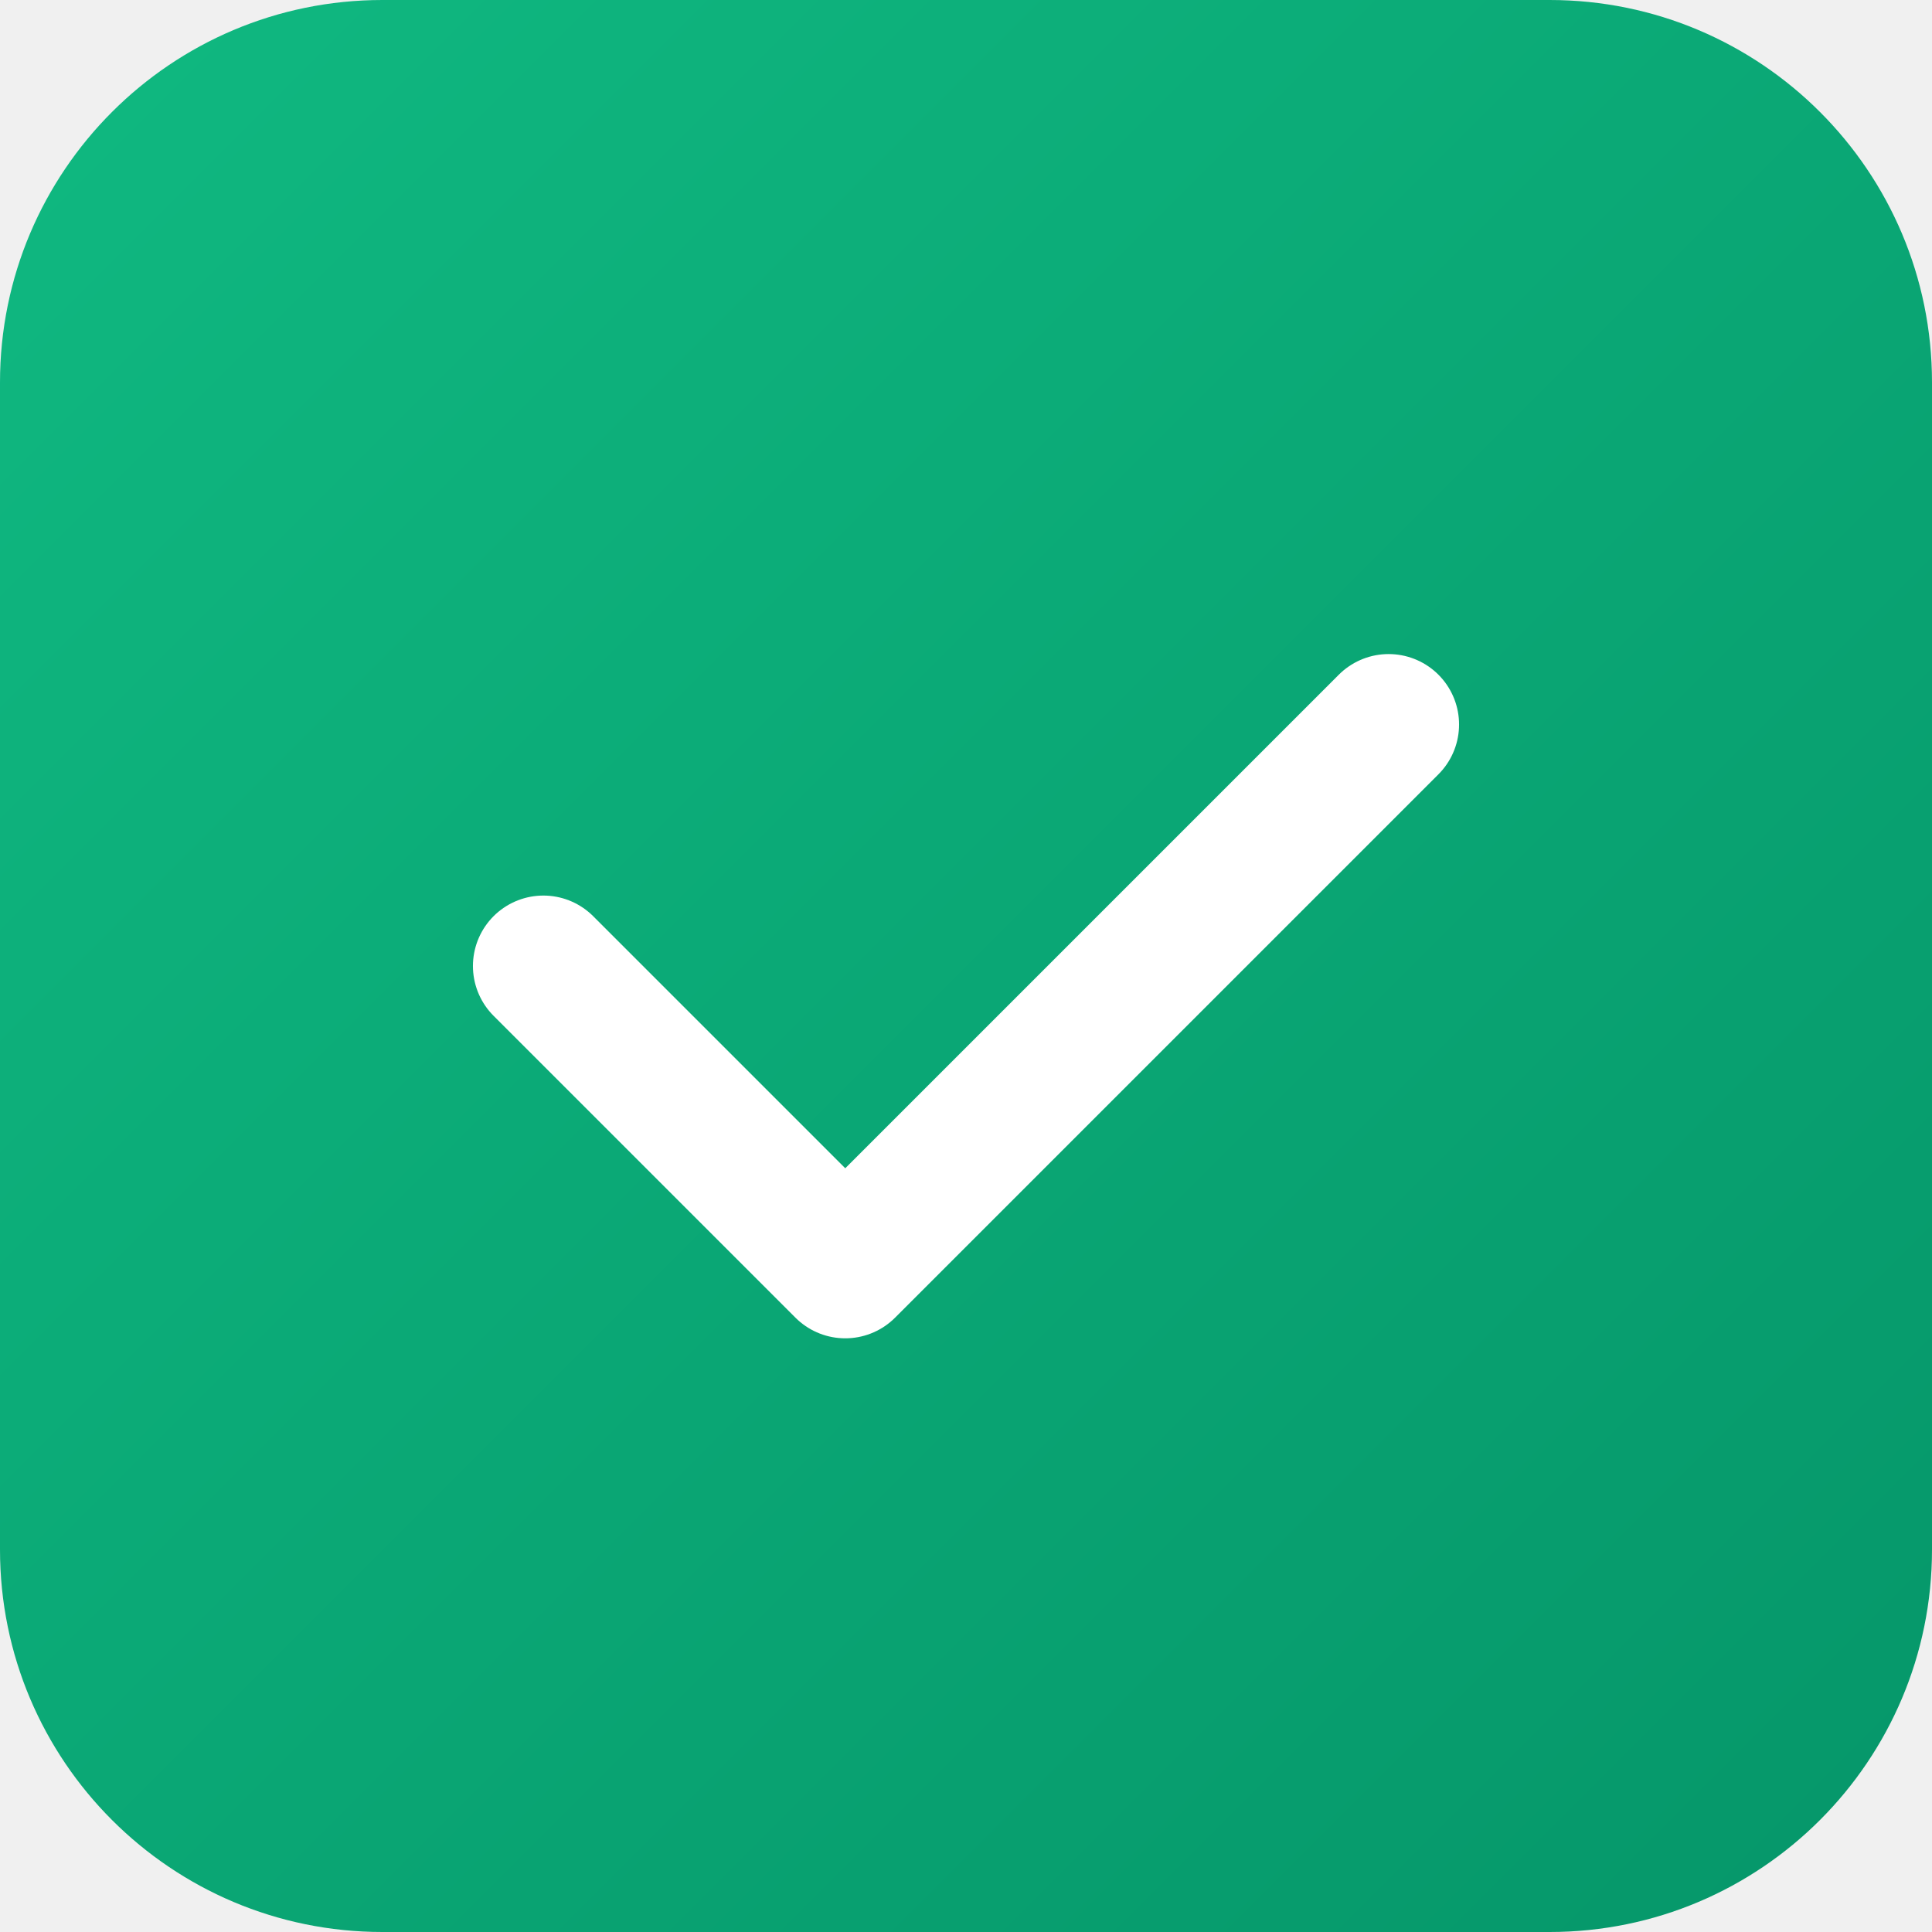
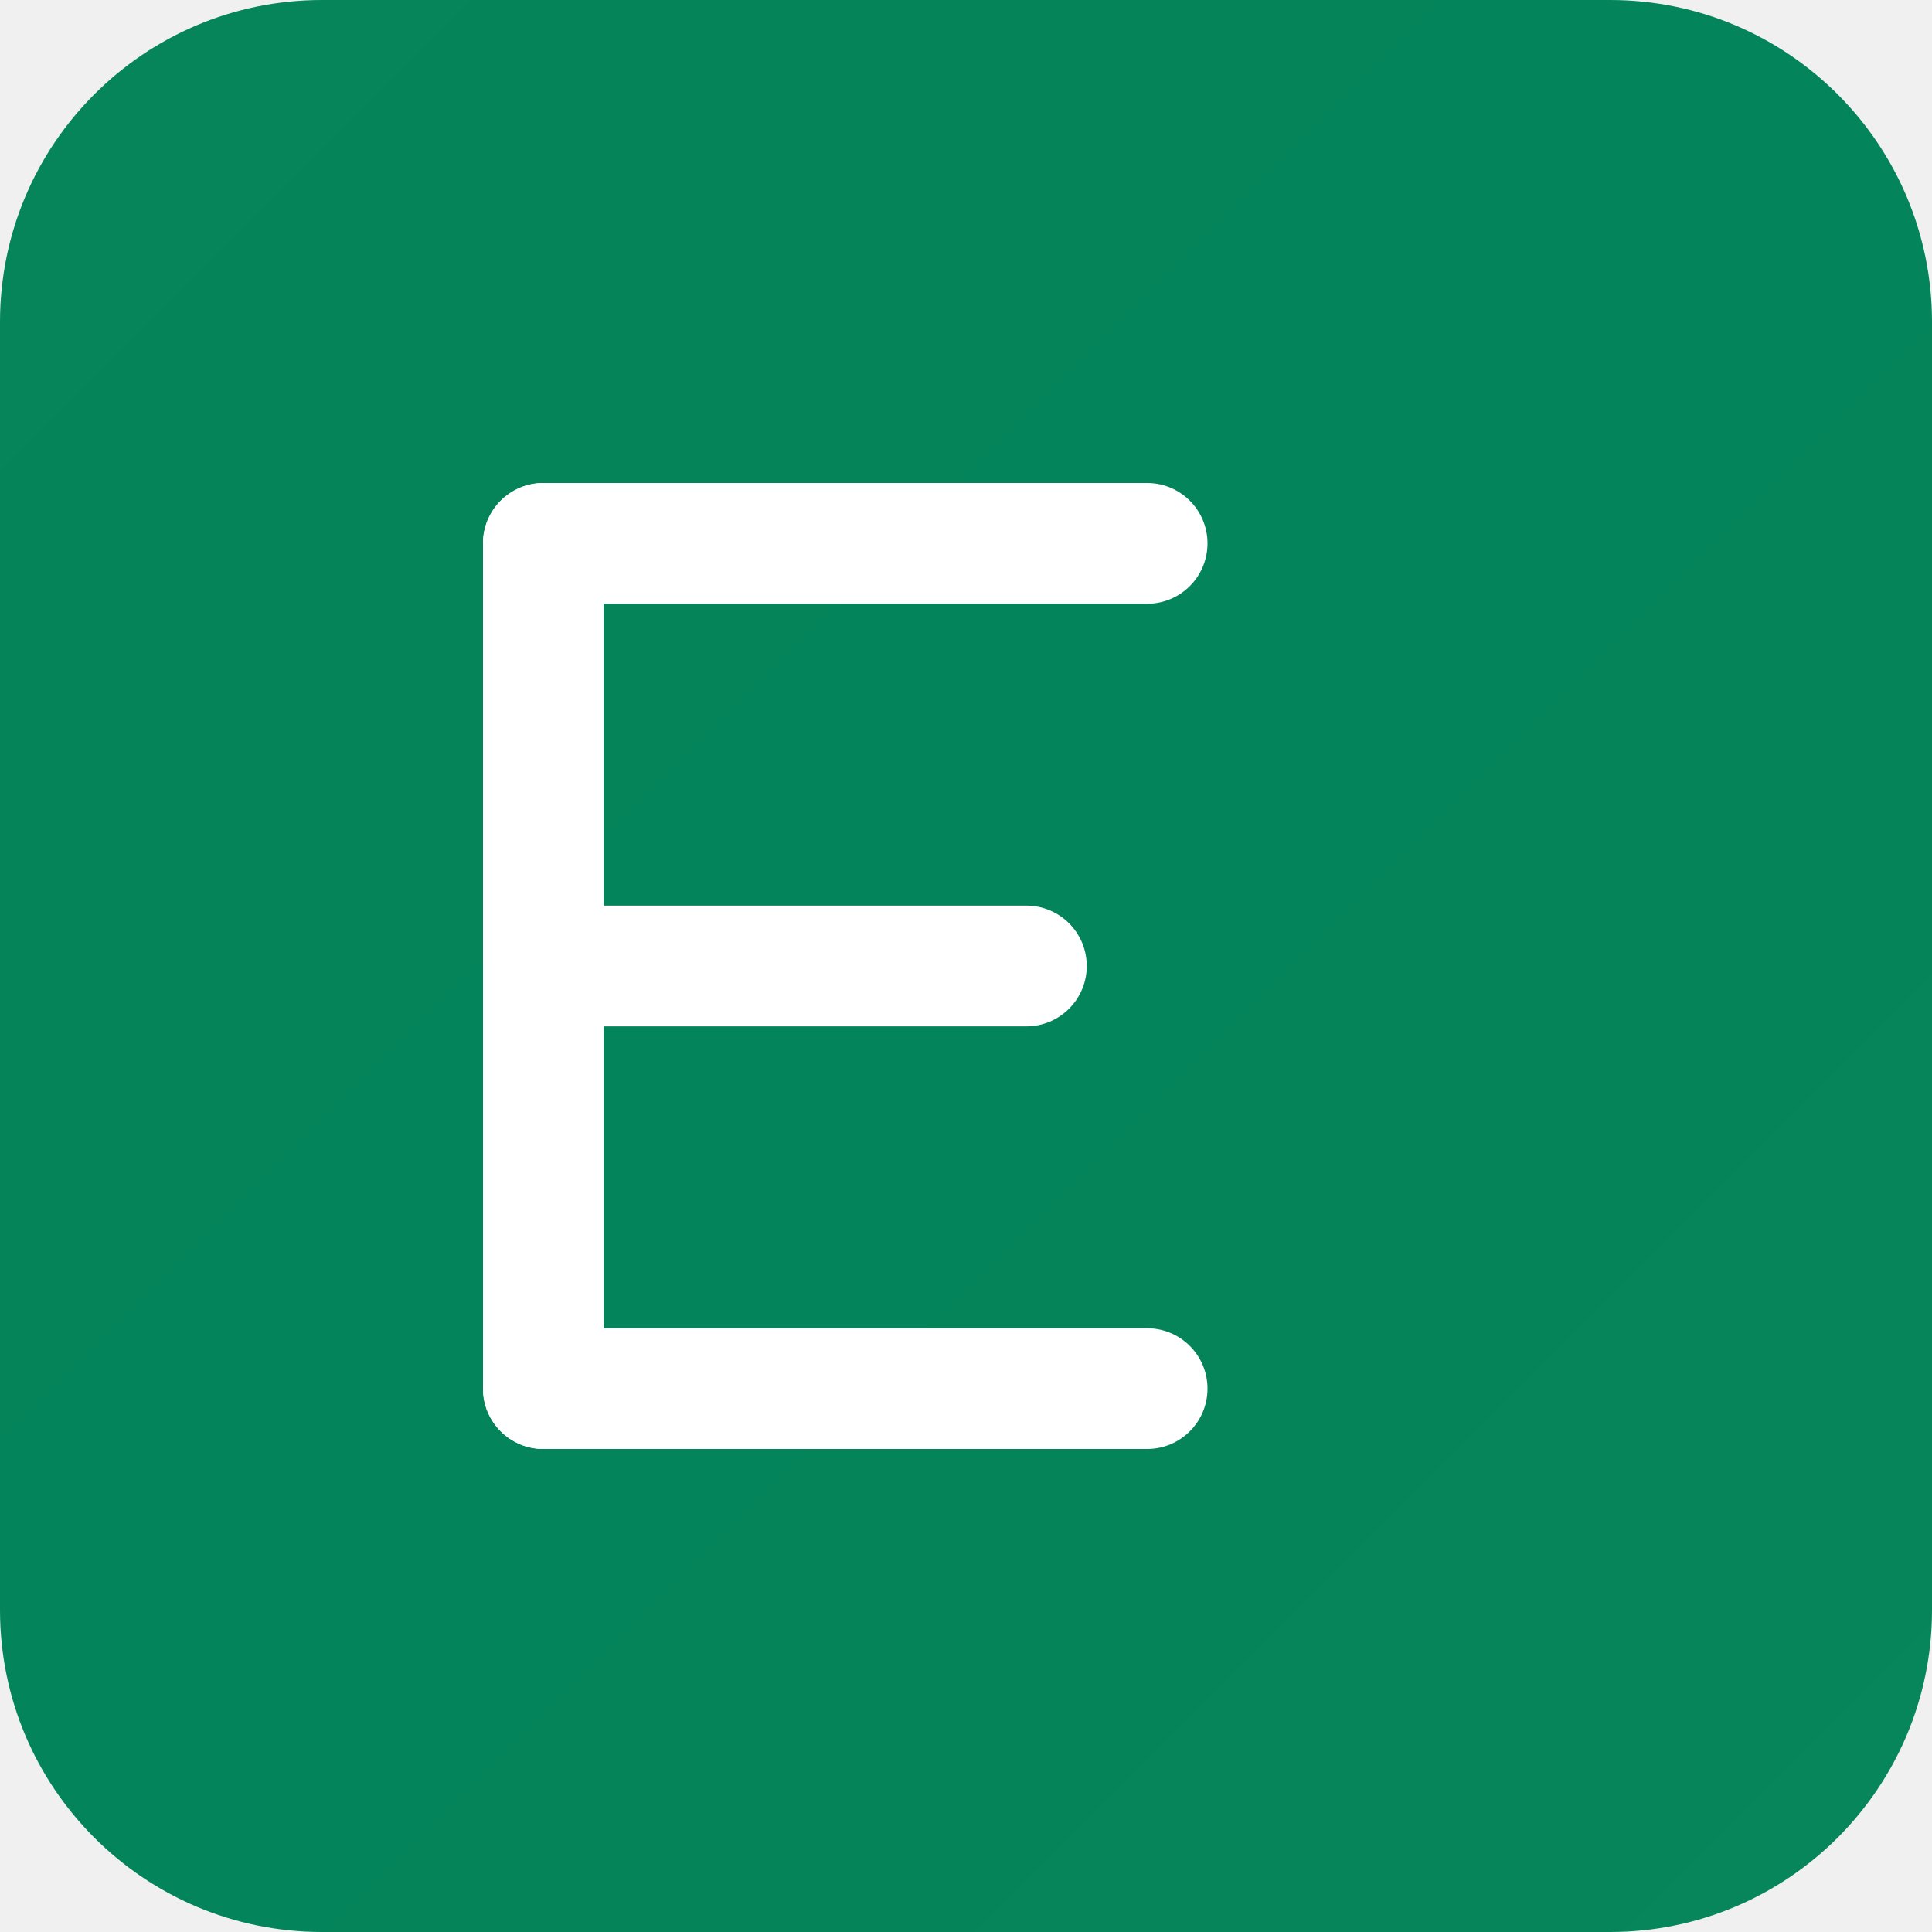
<svg xmlns="http://www.w3.org/2000/svg" width="192" height="192" viewBox="0 0 192 192" fill="none">
  <defs>
    <linearGradient id="icon-gradient" x1="0%" y1="0%" x2="100%" y2="100%">
-       <stop offset="0%" style="stop-color:#10B981;stop-opacity:1" />
-       <stop offset="100%" style="stop-color:#059669;stop-opacity:1" />
+       <stop offset="0%" style="stop-color:#06845A;stop-opacity:1" />
+       <stop offset="50%" style="stop-color:#04845A;stop-opacity:1" />
+       <stop offset="100%" style="stop-color:#07855B;stop-opacity:1" />
    </linearGradient>
  </defs>
-   <rect width="192" height="192" rx="38" fill="url(#icon-gradient)" />
-   <path d="M138 72L84 126L54 96" stroke="white" stroke-width="14" stroke-linecap="round" stroke-linejoin="round" />
+   <rect width="192" height="192" rx="32" fill="url(#icon-gradient)" />
+   <g fill="white">
+     <rect x="48" y="48" width="72" height="12" rx="6" />
+     <rect x="48" y="48" width="12" height="96" rx="6" />
+     <rect x="48" y="90" width="60" height="12" rx="6" />
+     <rect x="48" y="132" width="72" height="12" rx="6" />
+   </g>
</svg>
